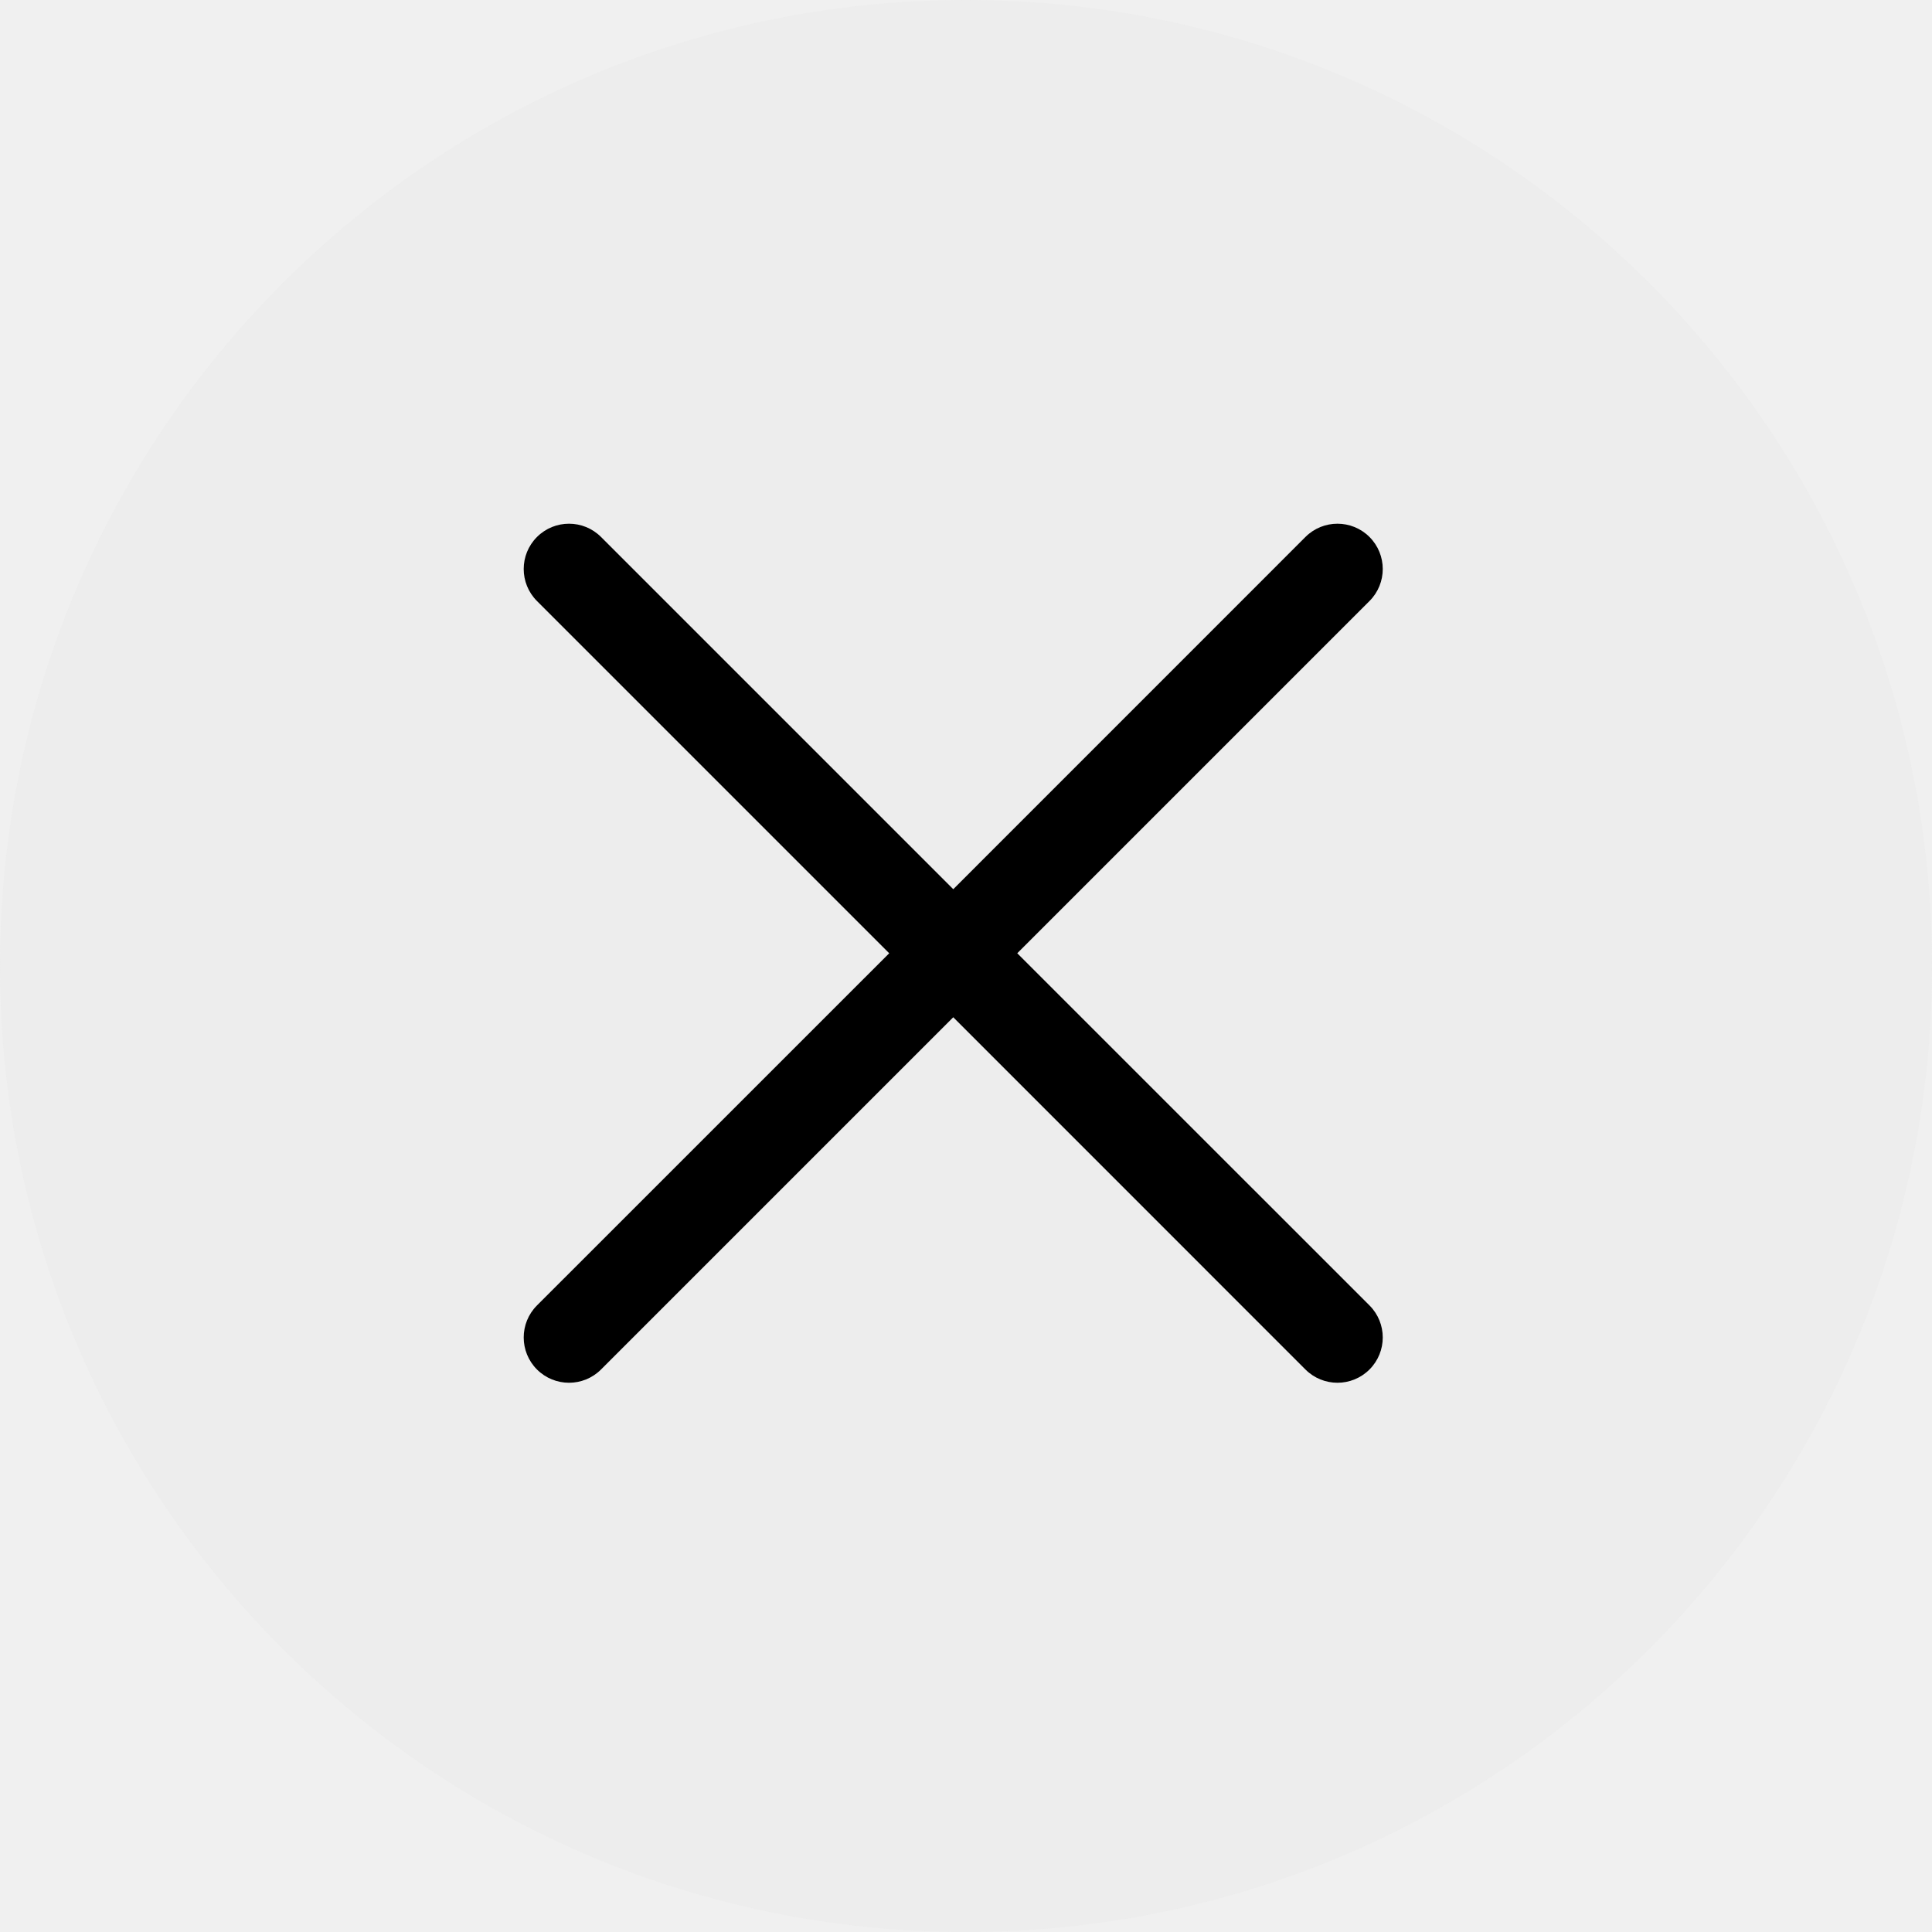
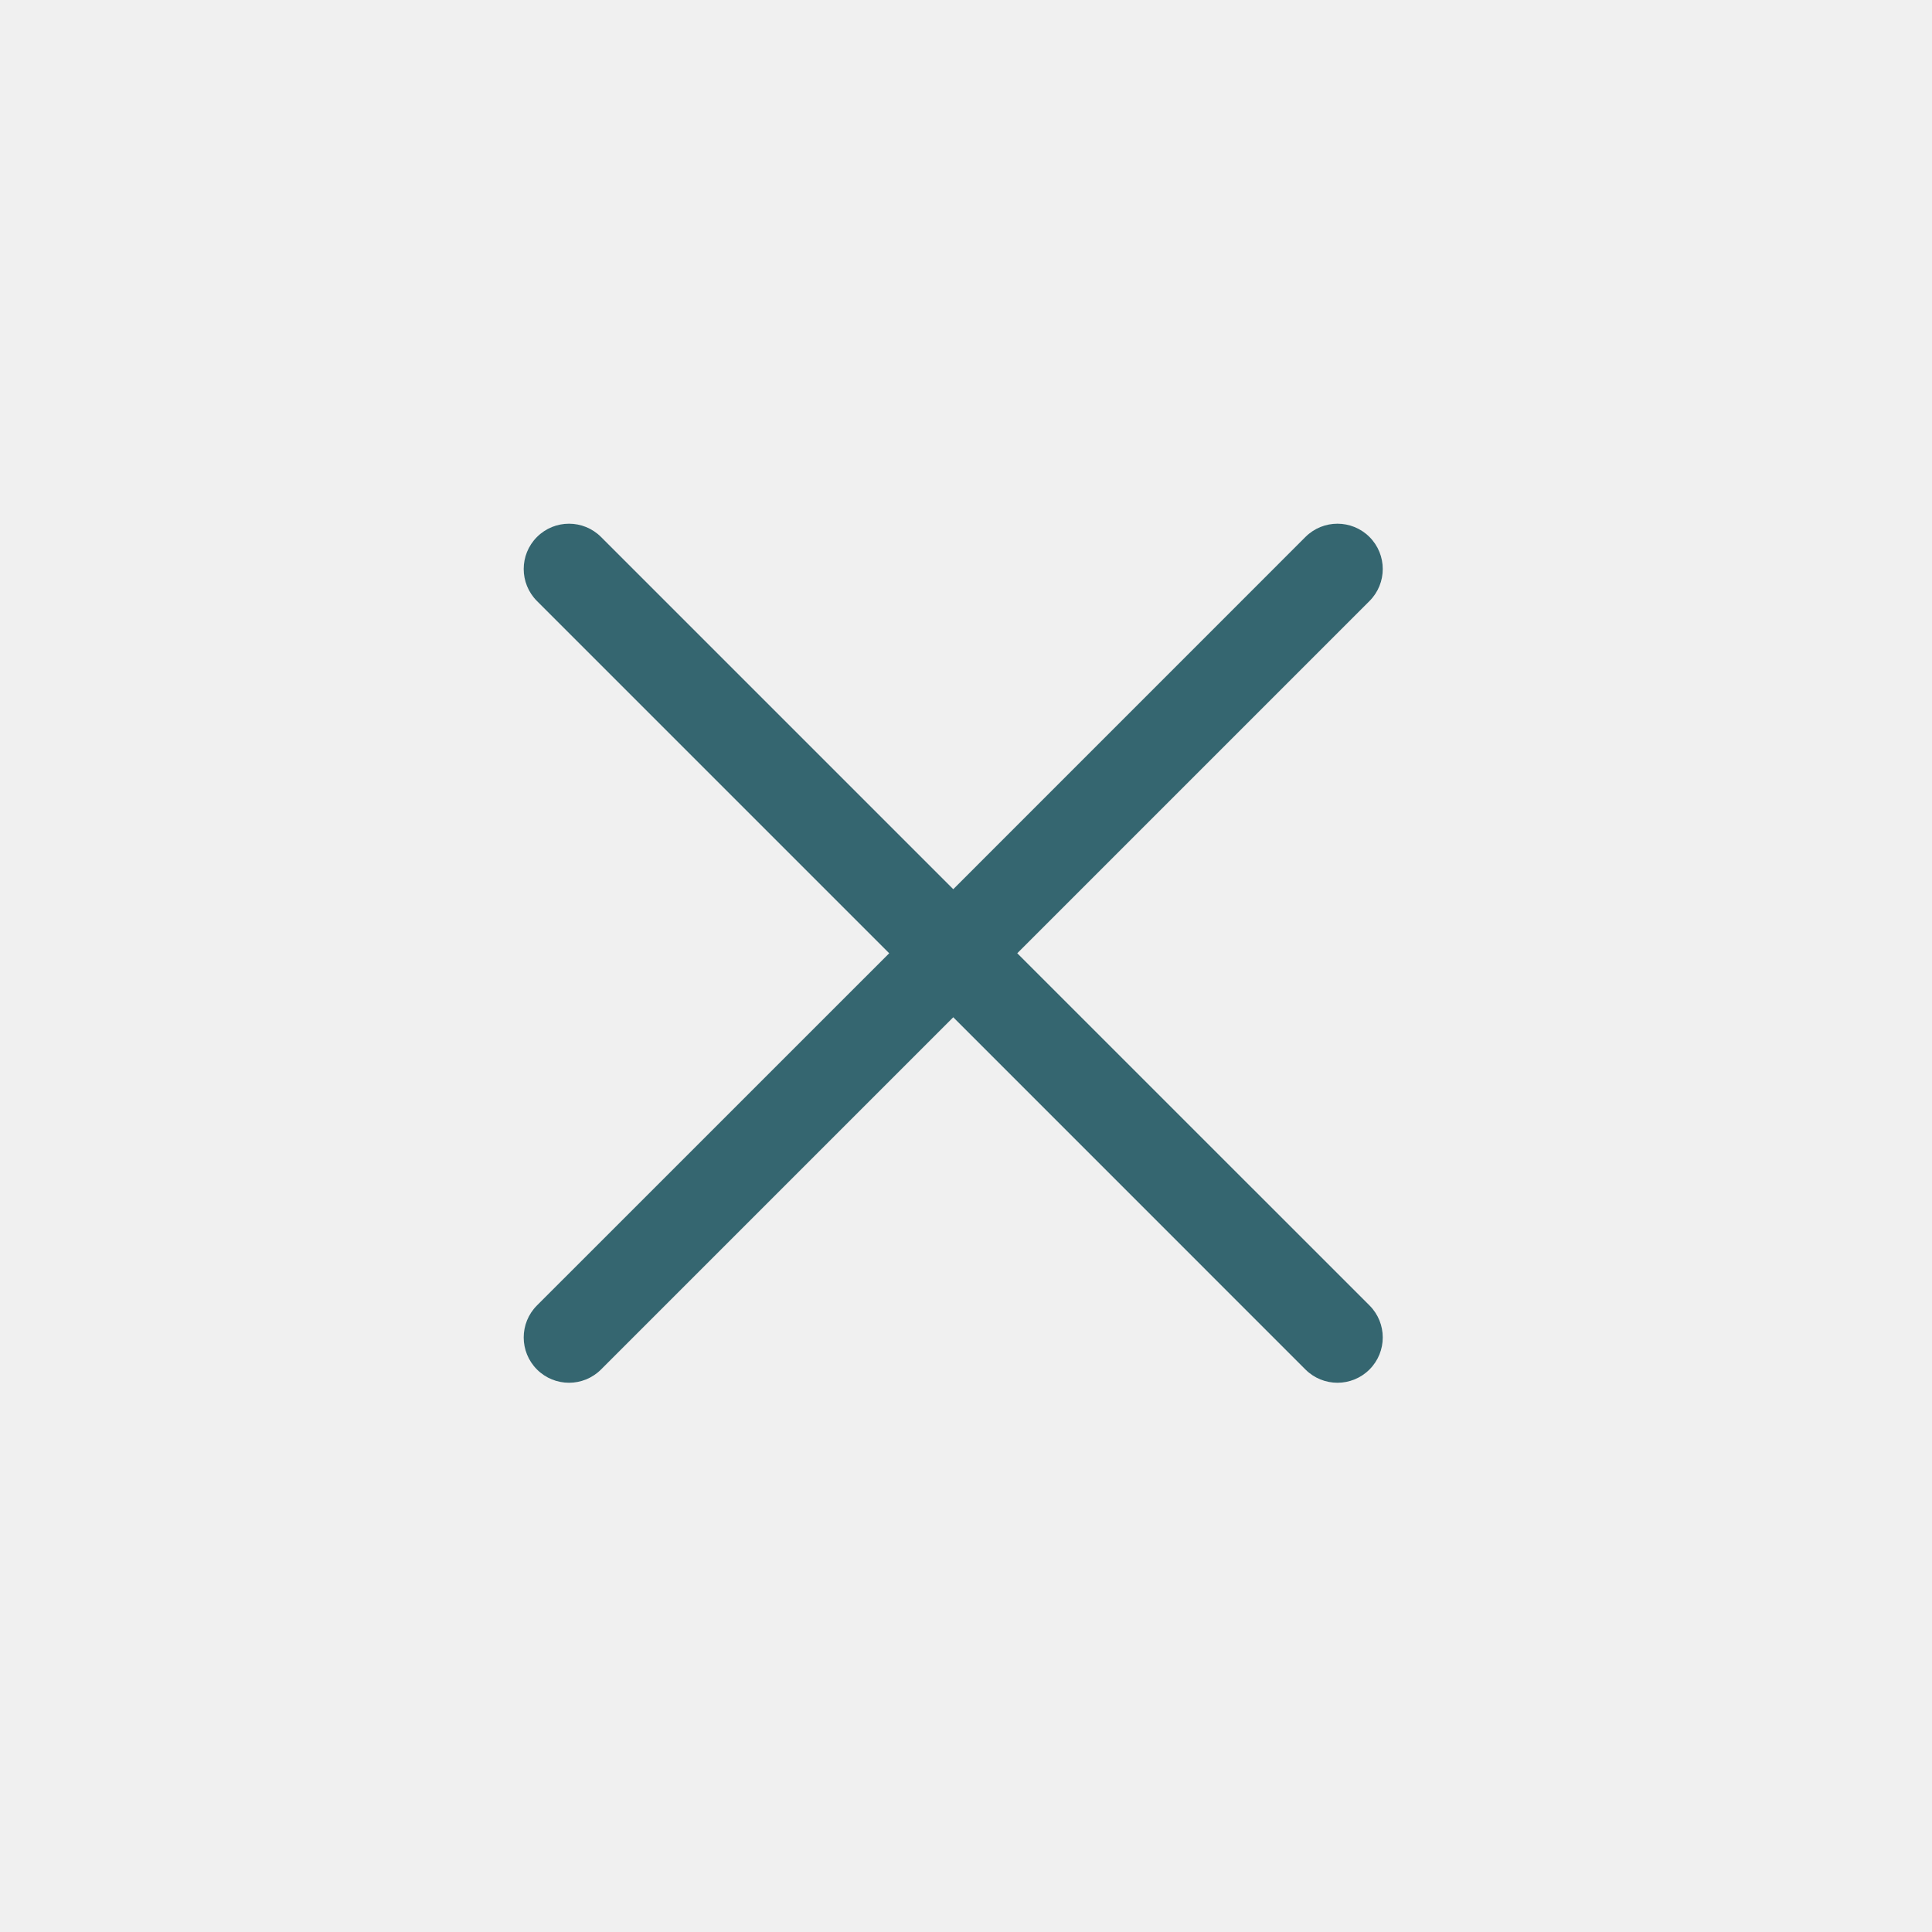
<svg xmlns="http://www.w3.org/2000/svg" width="32" height="32" viewBox="0 0 32 32" fill="none">
-   <rect width="32" height="32" rx="16" fill="#EBEBEB" fill-opacity="0.5" />
-   <path fill-rule="evenodd" clip-rule="evenodd" d="M9.955 8.894C9.662 8.601 9.187 8.601 8.894 8.894C8.601 9.187 8.601 9.662 8.894 9.955L14.728 15.789L8.894 21.622C8.601 21.915 8.601 22.39 8.894 22.683C9.187 22.976 9.662 22.976 9.955 22.683L15.789 16.849L21.622 22.683C21.915 22.976 22.39 22.976 22.683 22.683C22.976 22.39 22.976 21.915 22.683 21.622L16.849 15.789L22.683 9.955C22.976 9.662 22.976 9.187 22.683 8.894C22.39 8.601 21.915 8.601 21.622 8.894L15.789 14.728L9.955 8.894Z" fill="black" />
+   <g clip-path="url(#clip0_716_16697)">
+     <path fill-rule="evenodd" clip-rule="evenodd" d="M9.955 8.894C9.662 8.601 9.187 8.601 8.894 8.894C8.601 9.187 8.601 9.662 8.894 9.955L14.728 15.789L8.894 21.622C8.601 21.915 8.601 22.39 8.894 22.683C9.187 22.976 9.662 22.976 9.955 22.683L15.789 16.849L21.622 22.683C21.915 22.976 22.39 22.976 22.683 22.683C22.976 22.39 22.976 21.915 22.683 21.622L16.849 15.789L22.683 9.955C22.976 9.662 22.976 9.187 22.683 8.894C22.39 8.601 21.915 8.601 21.622 8.894L15.789 14.728L9.955 8.894Z" fill="#356670" />
+   </g>
+   <defs>
+     <clipPath id="clip0_716_16697">
+       <rect width="32" height="32" fill="white" />
+     </clipPath>
+   </defs>
</svg>
